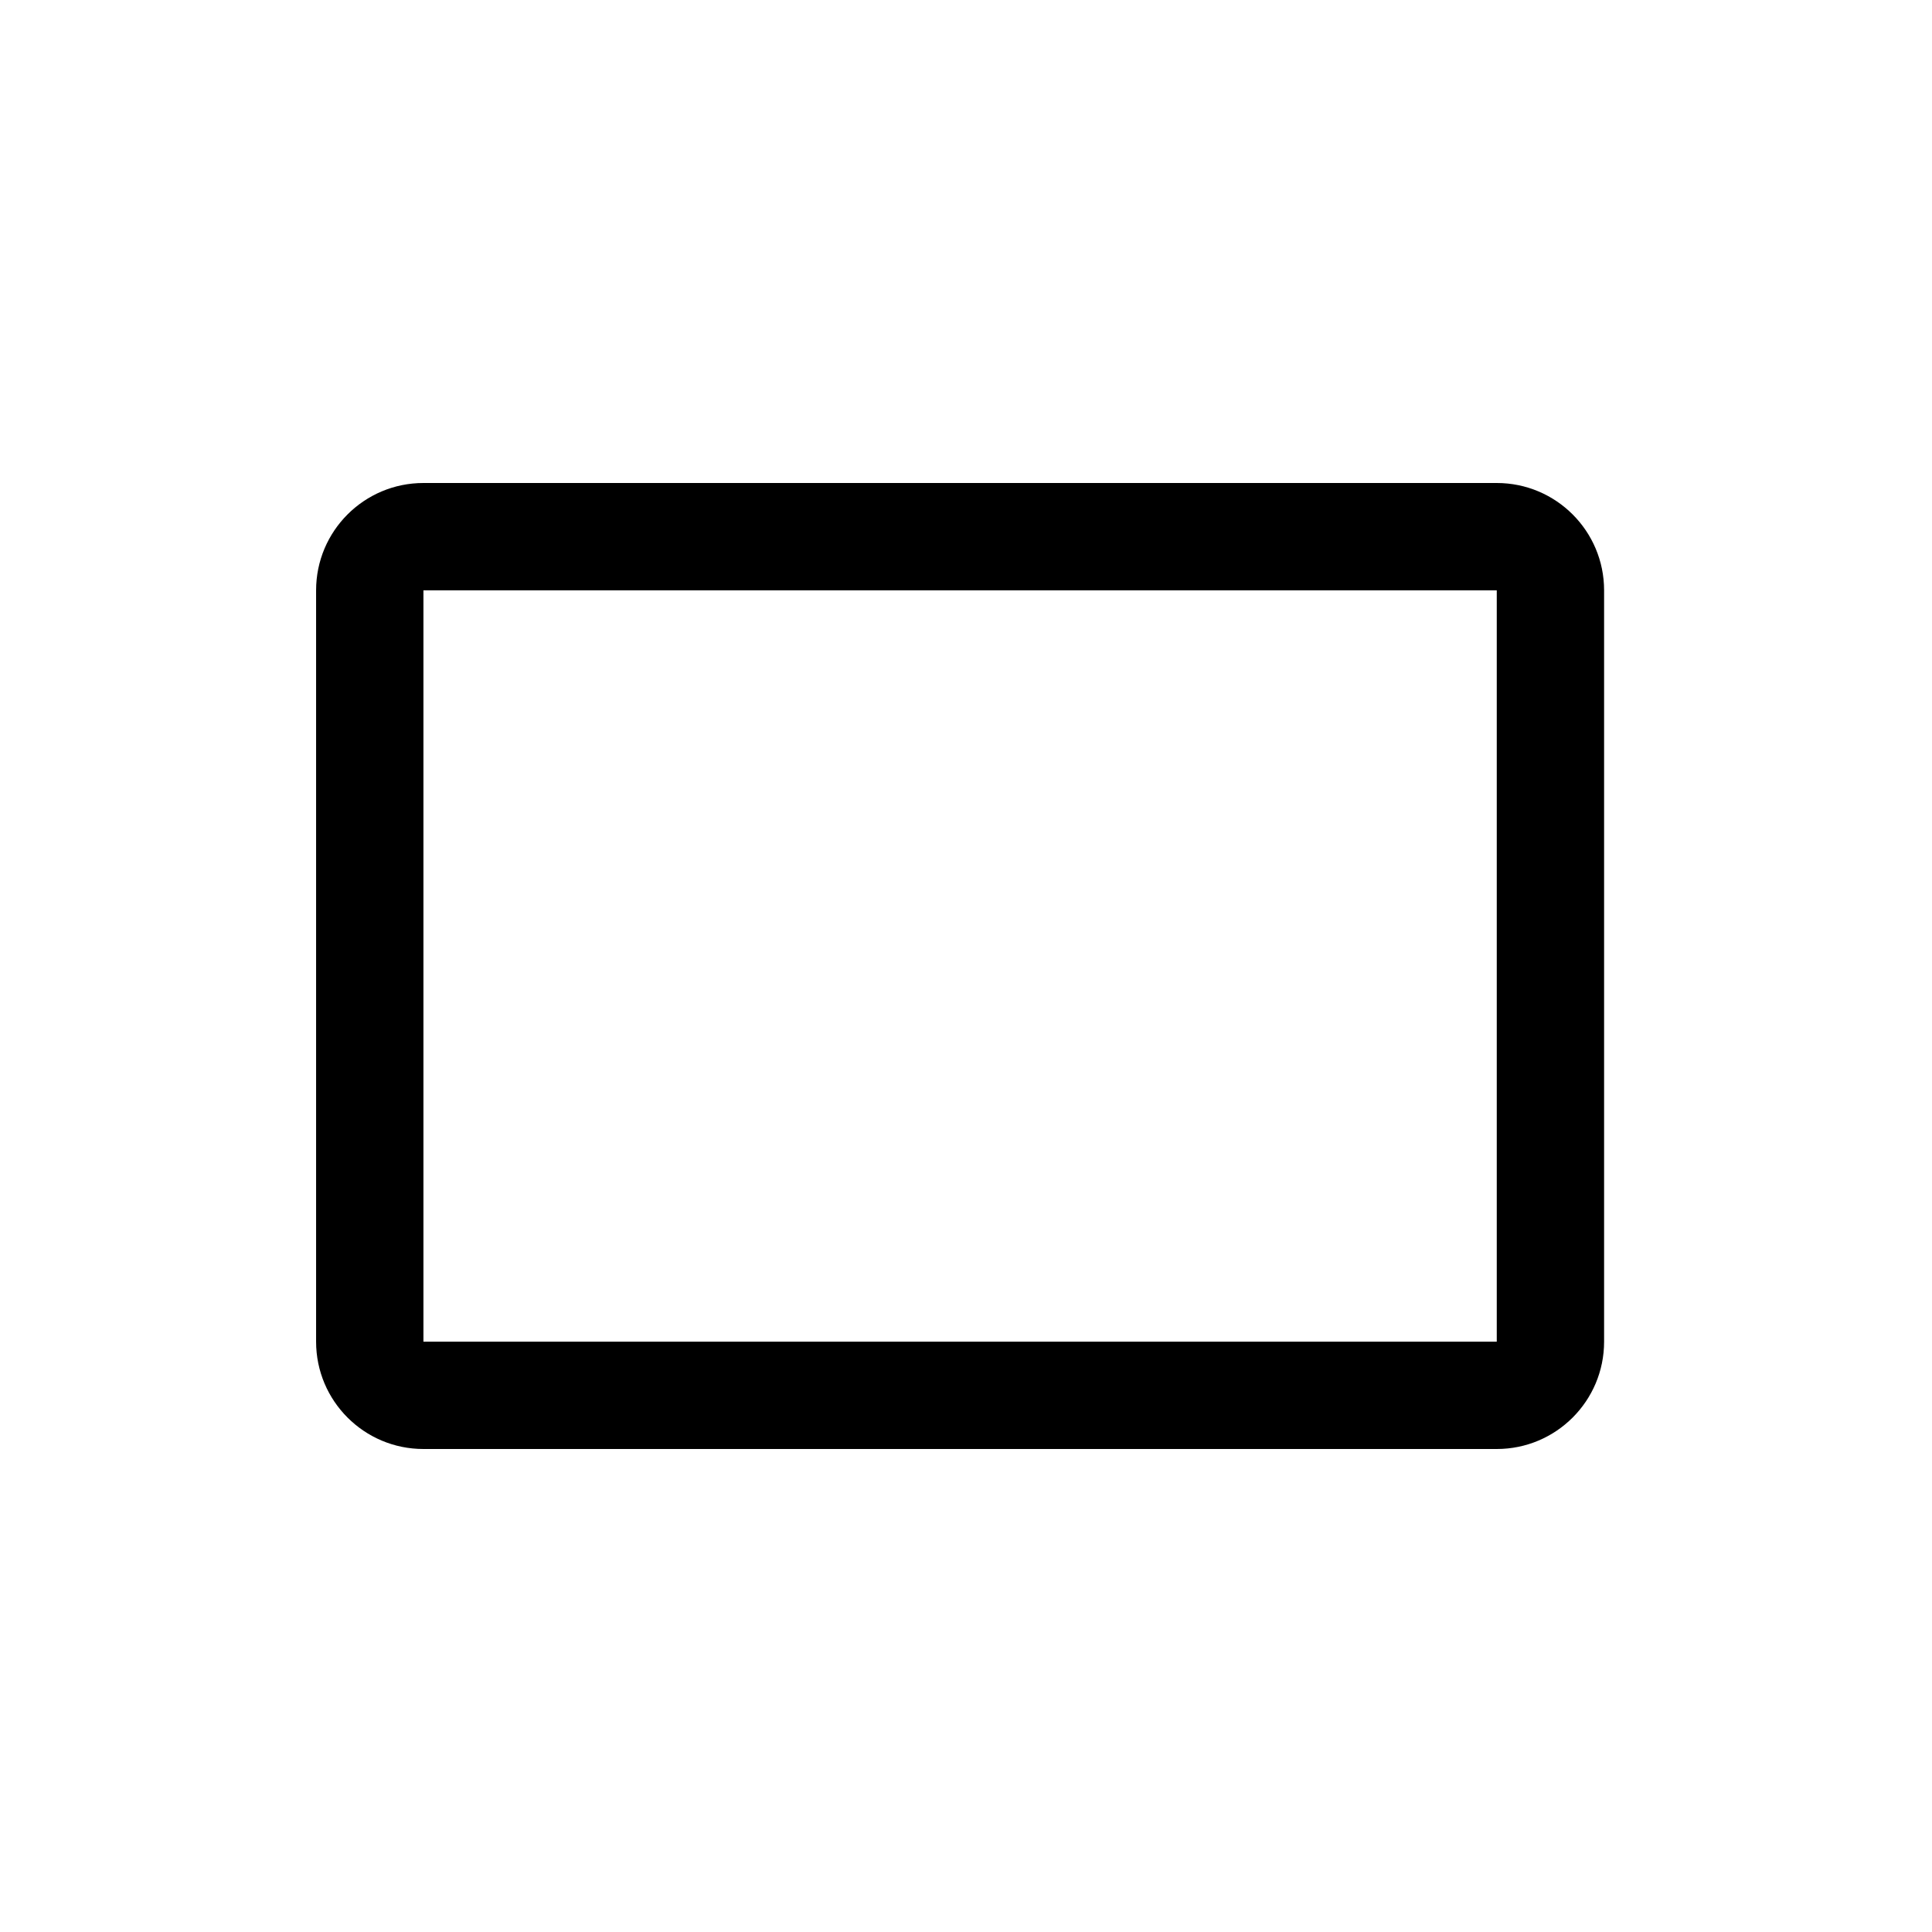
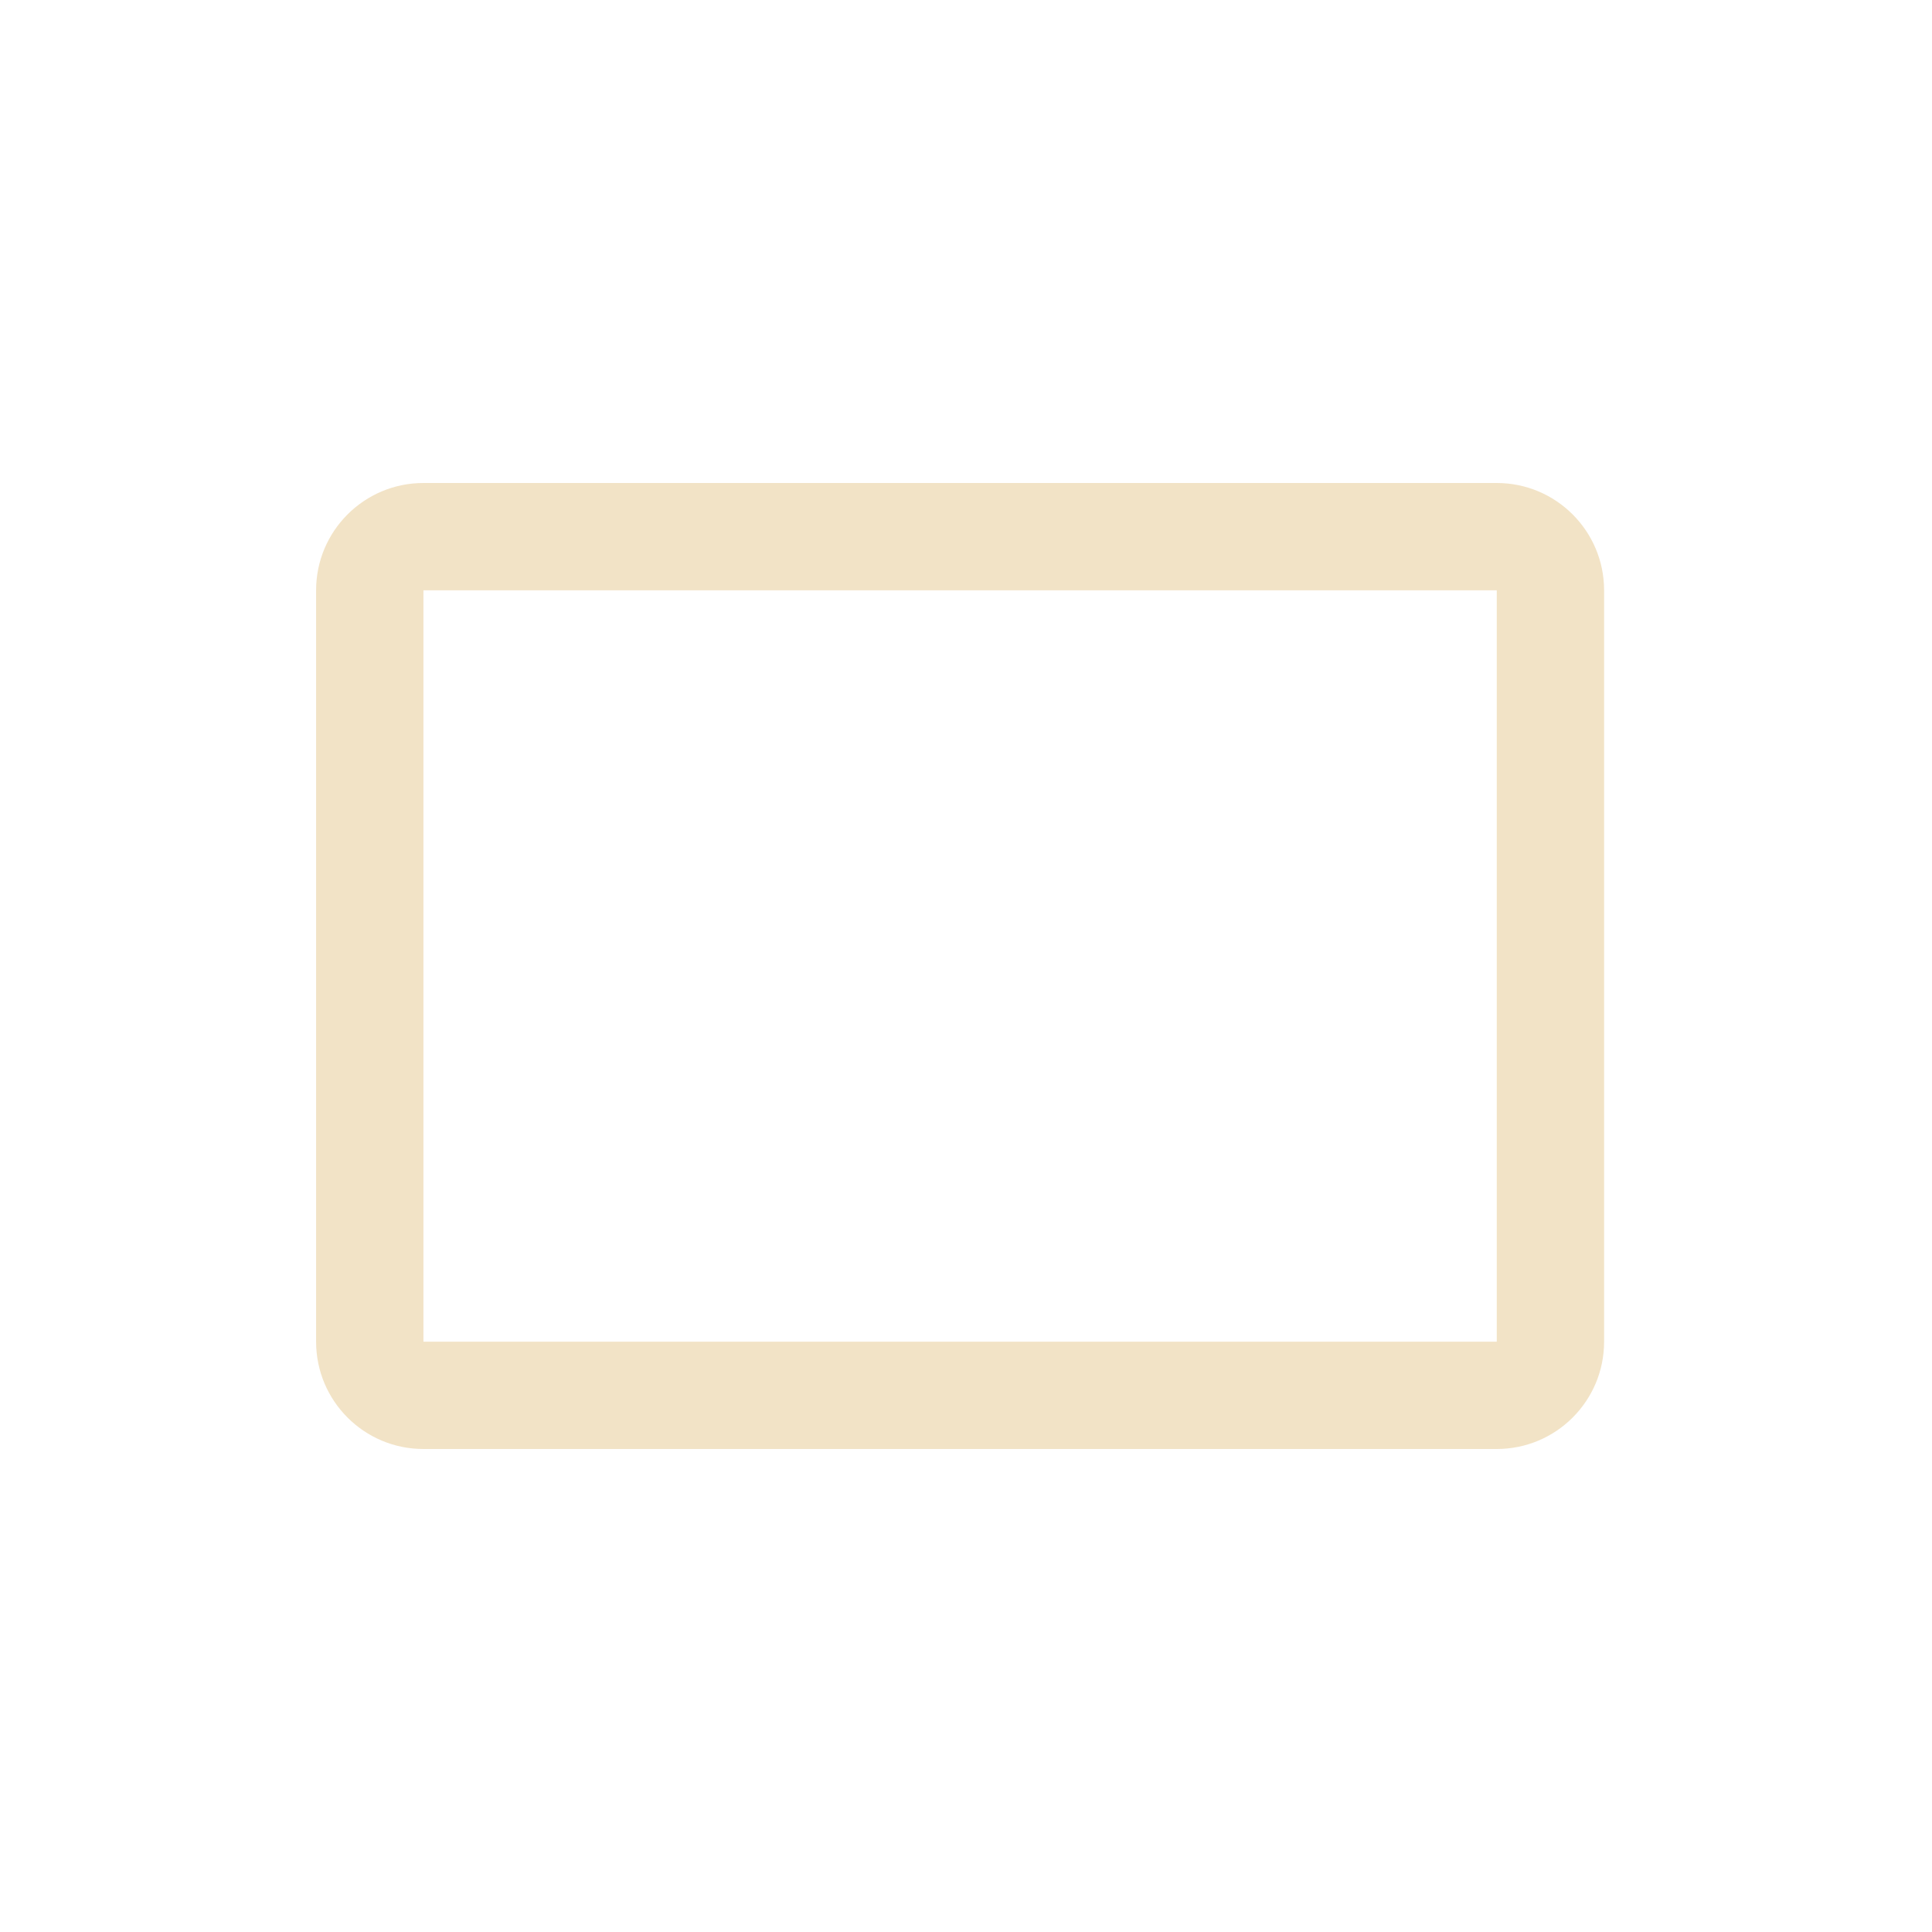
- <svg xmlns="http://www.w3.org/2000/svg" fill="#000000" width="800px" height="800px" viewBox="0 0 36 36" version="1.1" preserveAspectRatio="xMidYMid meet">
+ <svg xmlns="http://www.w3.org/2000/svg" fill="#F2E3C6" width="800px" height="800px" viewBox="0 0 36 36" version="1.1" preserveAspectRatio="xMidYMid meet">
  <path d="M27.89,9h-20a2,2,0,0,0-2,2V25a2,2,0,0,0,2,2h20a2,2,0,0,0,2-2V11A2,2,0,0,0,27.89,9Zm-20,16V11h20V25Z" class="clr-i-outline clr-i-outline-path-1" />
  <rect x="0" y="0" width="36" height="36" fill-opacity="0" />
</svg>
